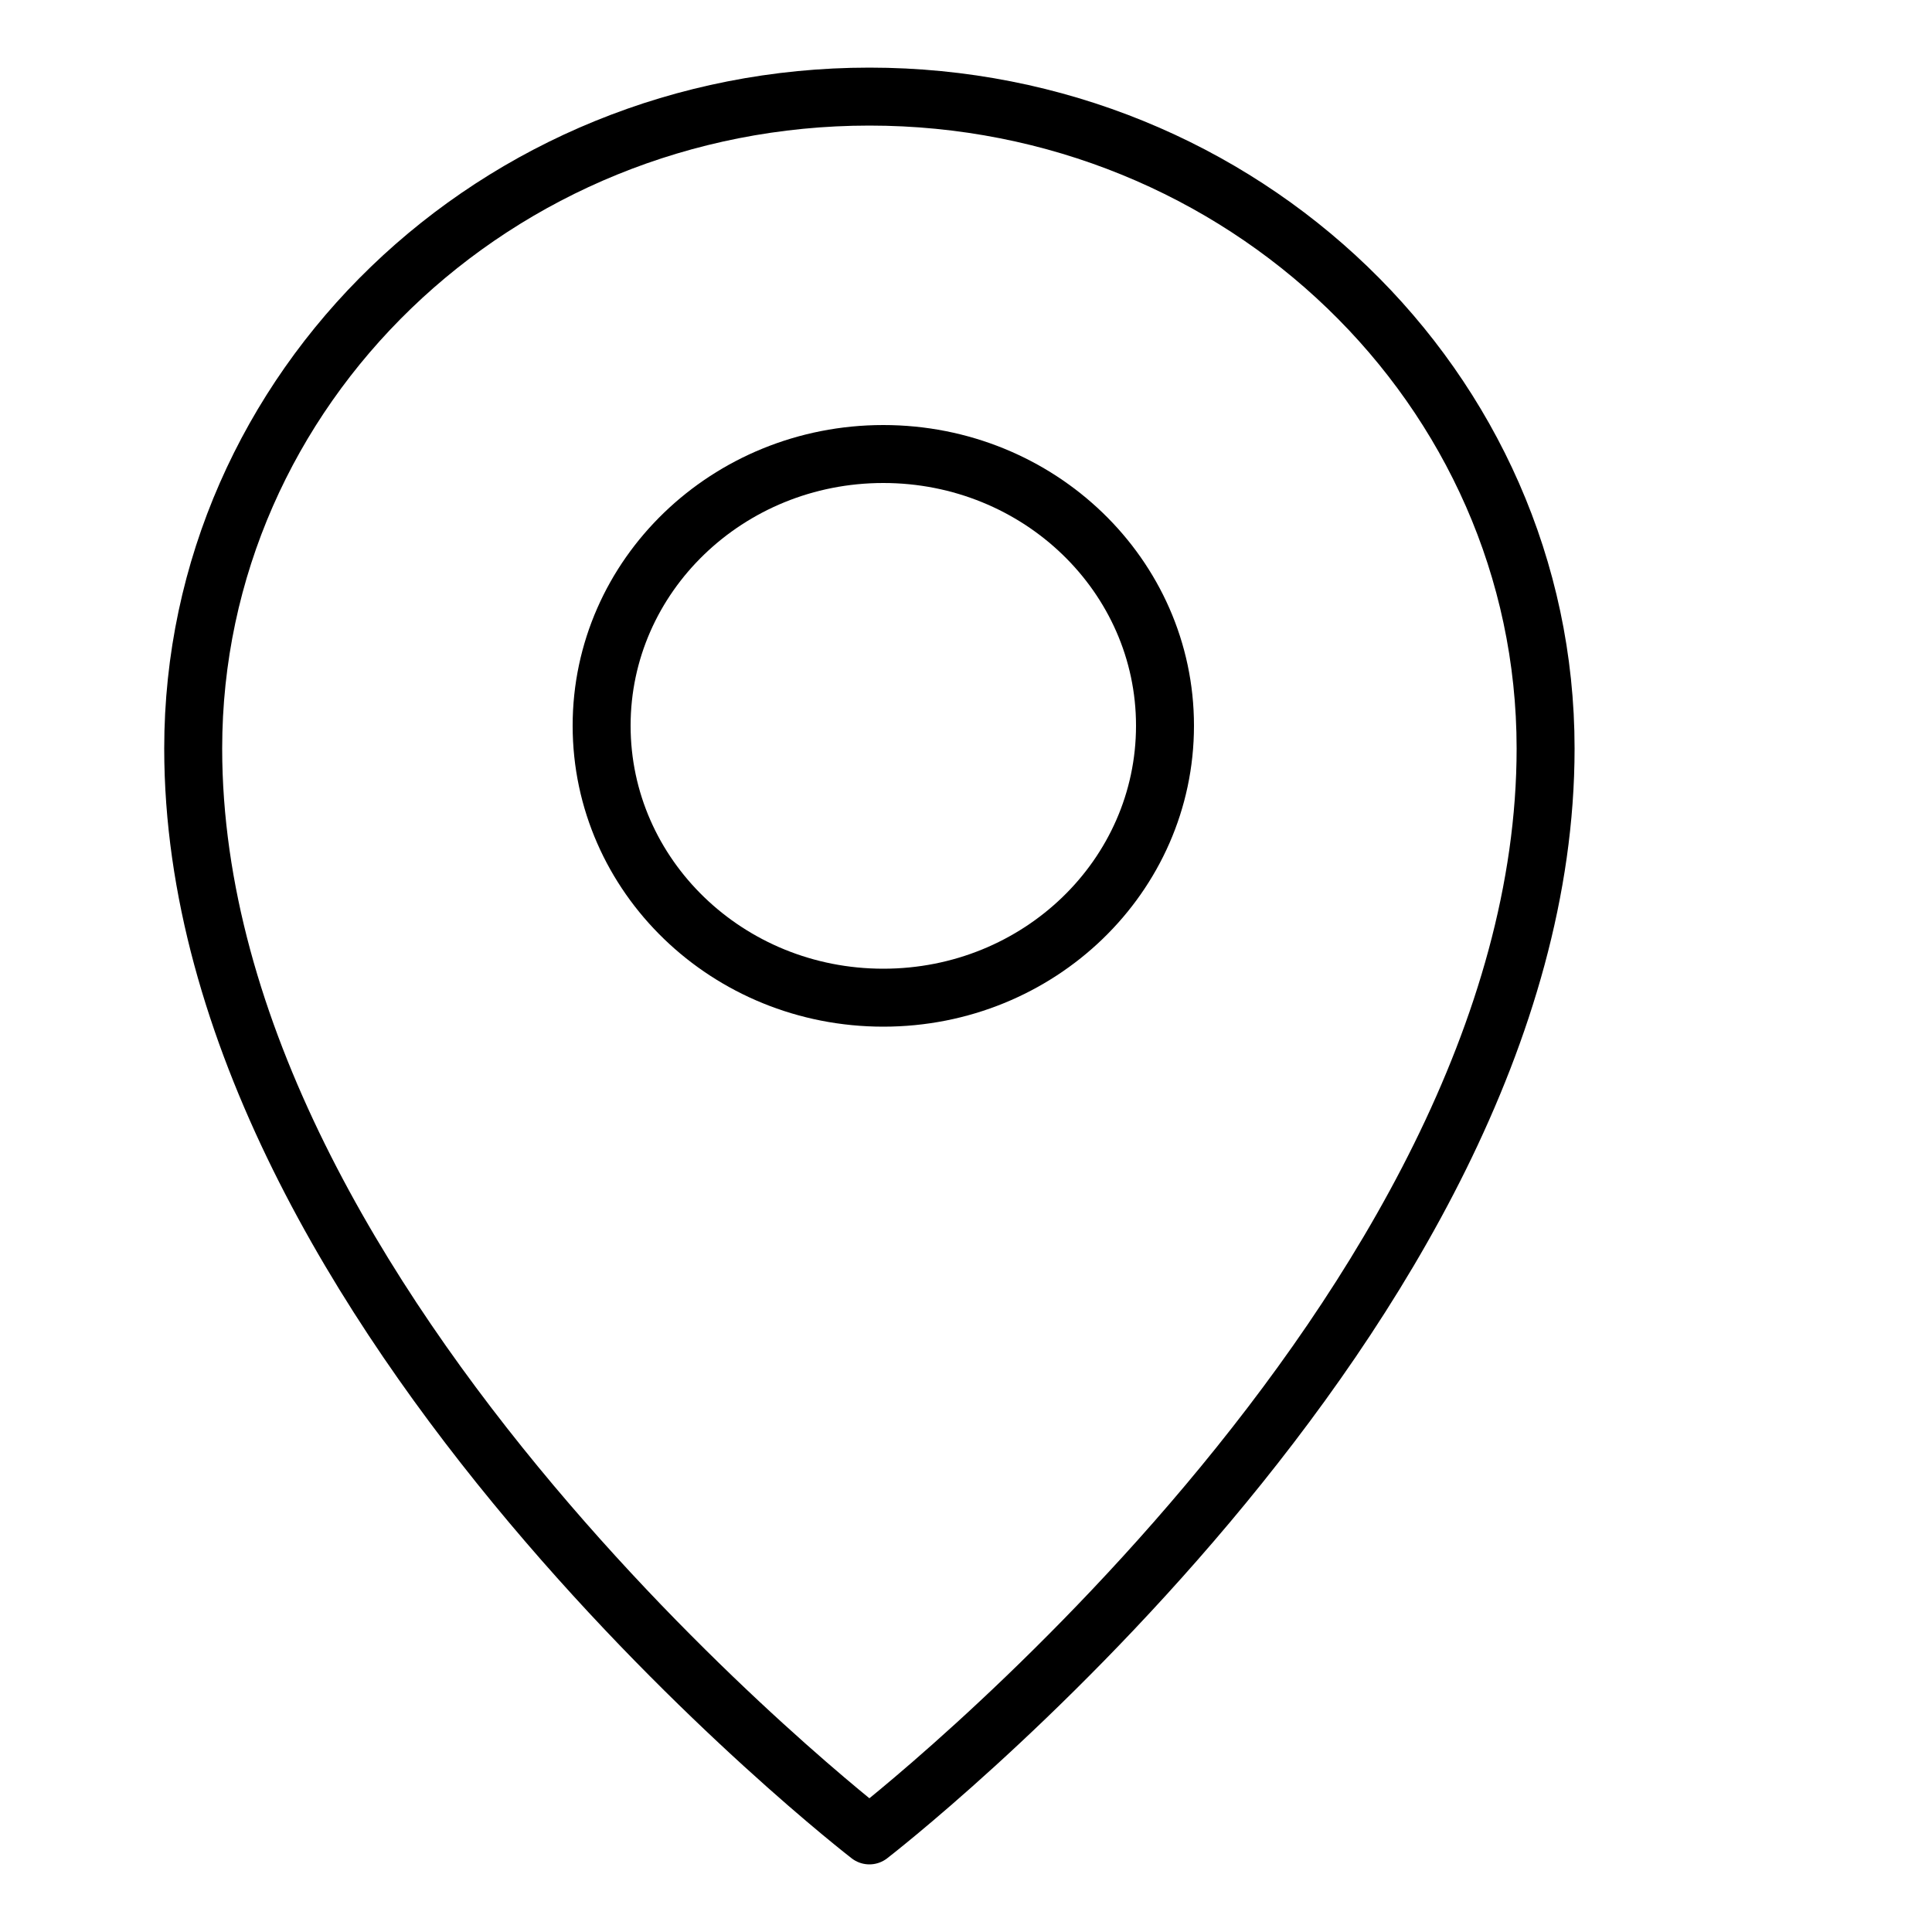
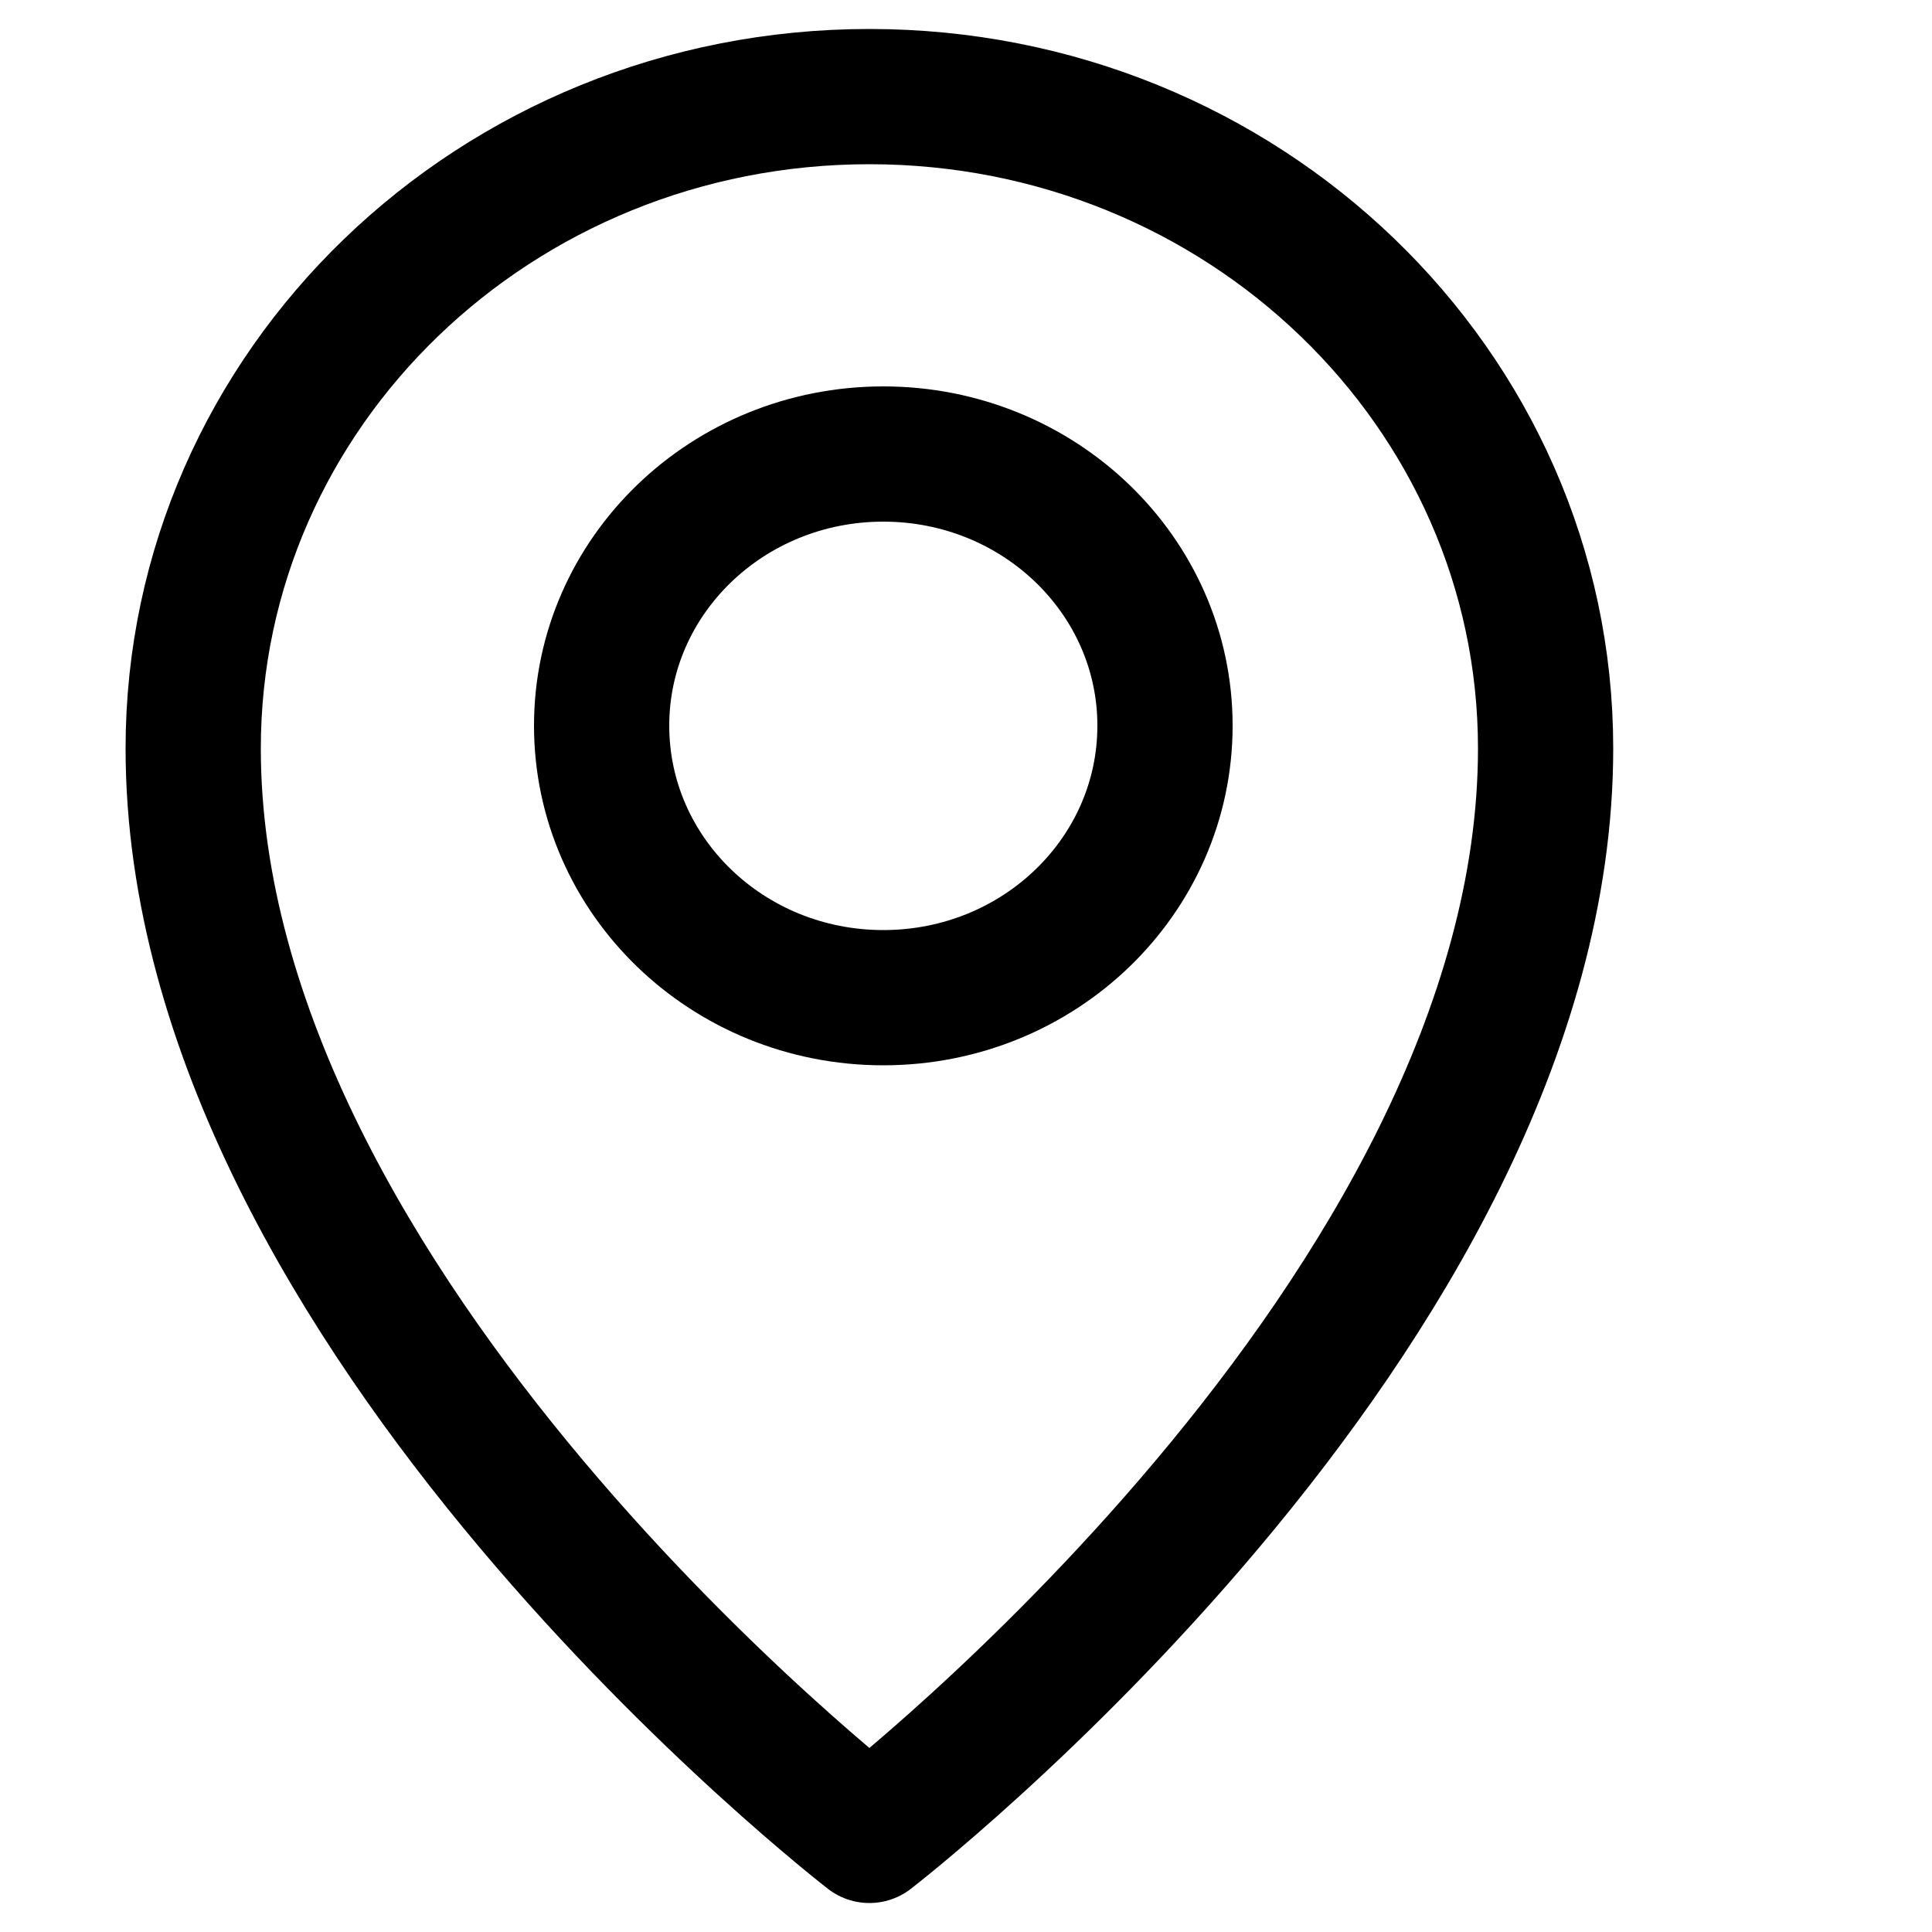
<svg xmlns="http://www.w3.org/2000/svg" width="50" height="50" viewBox="0 0 50 50" fill="none">
  <defs>
    <clipPath id="clip583_3321">
      <rect id="location-icon" width="50" height="50" fill="currentColor" fill-opacity="0" />
    </clipPath>
  </defs>
  <g clip-path="url(#clip583_3321)">
-     <path id="path" d="M40 19.37C40 10.05 32.16 2.5 22.5 2.5C12.83 2.5 5 10.05 5 19.37C5 34 22.5 47.5 22.5 47.5C22.5 47.5 40 34 40 19.37Z" stroke="currentColor" stroke-opacity="1" stroke-width="1.5" stroke-linejoin="round" />
-     <path id="path" d="M30.15 18.78C30.15 14.9 26.89 11.75 22.86 11.75C18.83 11.75 15.57 14.9 15.57 18.78C15.57 22.67 18.83 25.82 22.86 25.82C26.89 25.82 30.15 22.67 30.15 18.78Z" stroke="currentColor" stroke-opacity="1" stroke-width="1.5" stroke-linejoin="round" />
+     <path id="path" d="M40 19.37C40 10.05 32.16 2.5 22.5 2.5C12.83 2.5 5 10.05 5 19.37C5 34 22.5 47.5 22.5 47.5C22.5 47.5 40 34 40 19.37Z" stroke="currentColor" stroke-opacity="1" stroke-width="3.5" stroke-linejoin="round" />
+     <path id="path" d="M30.15 18.78C30.15 14.9 26.89 11.75 22.86 11.75C18.83 11.75 15.57 14.9 15.57 18.78C15.57 22.67 18.83 25.82 22.86 25.82C26.89 25.82 30.15 22.67 30.15 18.78Z" stroke="currentColor" stroke-opacity="1" stroke-width="3.5" stroke-linejoin="round" />
  </g>
</svg>
